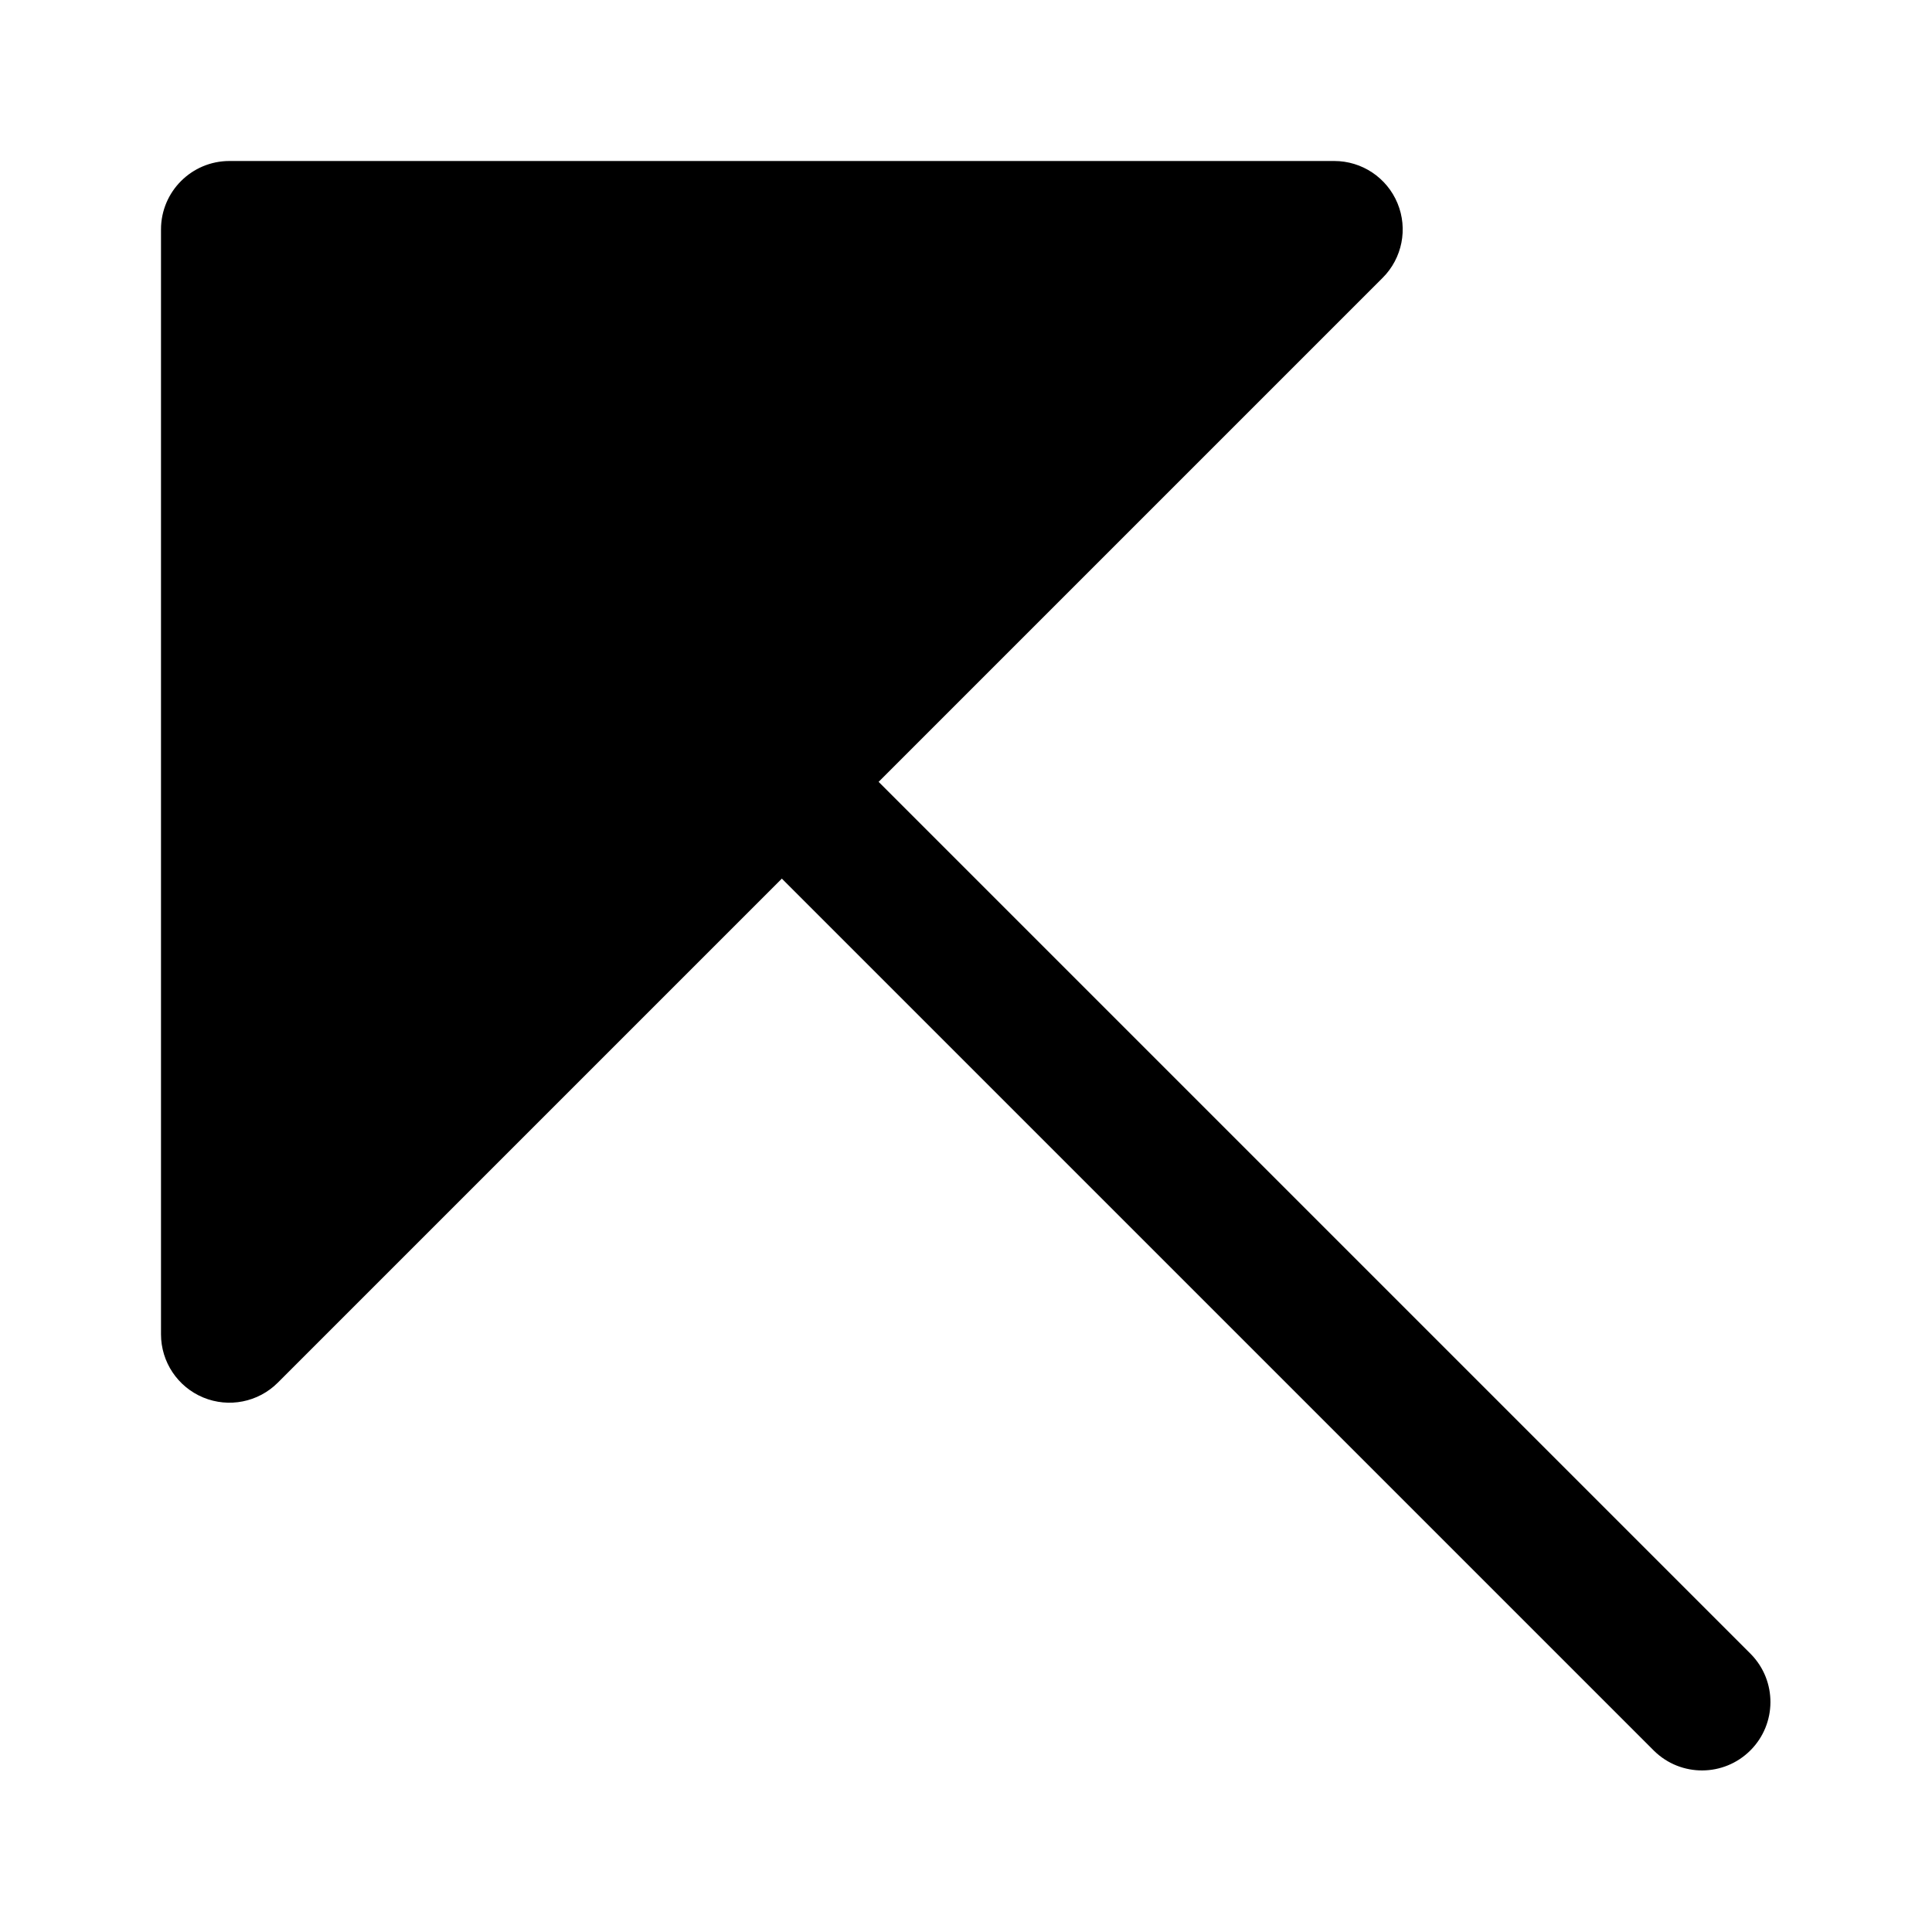
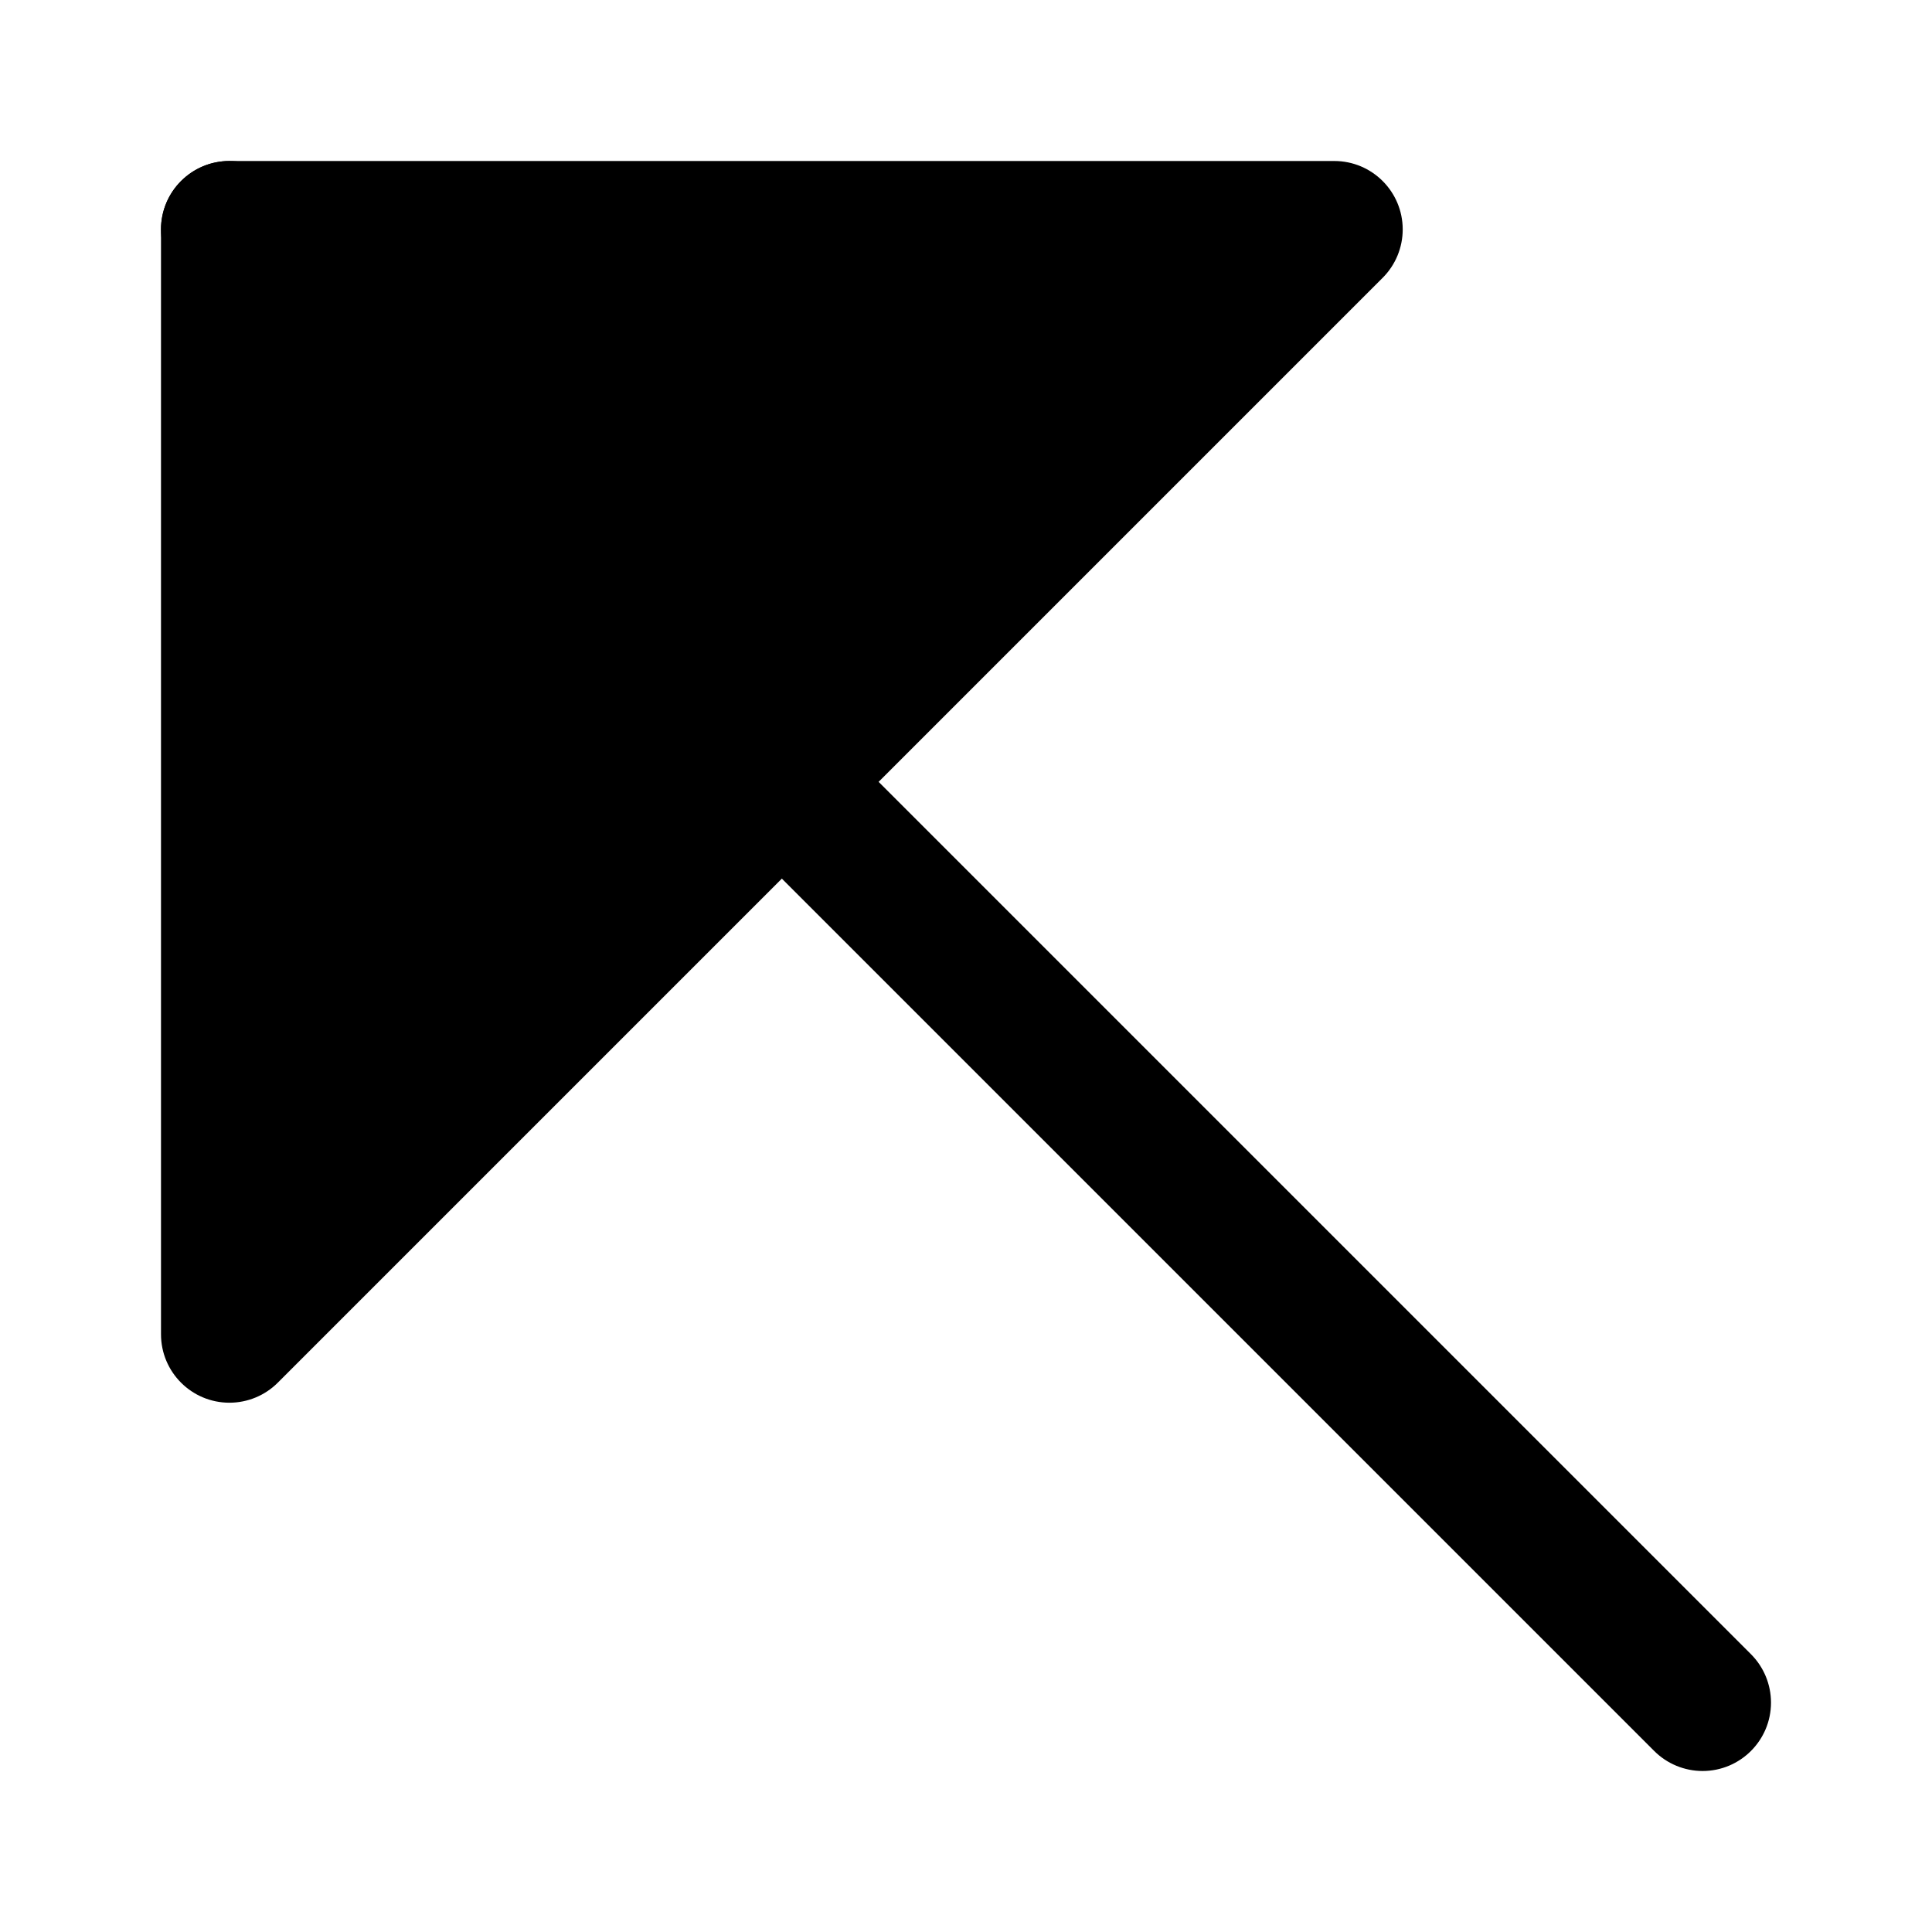
<svg xmlns="http://www.w3.org/2000/svg" viewBox="0 0 24 24" fill="currentColor" stroke="none" fill-rule="evenodd">
  <g data-part="body">
-     <path d="M20.549 21.751 L2.249 3.451 A.85 .85 0 0 1 3.451 2.249 L21.751 20.549 A.85 .85 0 0 1 20.549 21.751 Z" />
-     <path d="M3.451 17.176 A.85 .85 0 0 1 2 16.575 L2 2.85 A.85 .85 0 0 1 2.85 2 L16.575 2 A.85 .85 0 0 1 17.176 3.451 L3.451 17.176 Z" />
+     <path d="M20.549 21.751 L2.249 3.451 A.85 .85 0 0 1 2 2.85 A.85 .85 0 0 1 2.85 2 A.85 .85 0 0 1 3.451 2.249 L21.751 20.549 A.85 .85 0 0 1 22 21.15 A.85 .85 0 0 1 21.15 22 A.85 .85 0 0 1 20.549 21.751 Z" />
+     <path d="M3.451 17.176 A.85 .85 0 0 1 2.85 17.425 A.85 .85 0 0 1 2 16.575 L2 2.85 A.85 .85 0 0 1 2.85 2 L16.575 2 A.85 .85 0 0 1 17.425 2.85 A.85 .85 0 0 1 17.176 3.451 L3.451 17.176 Z" />
  </g>
</svg>
